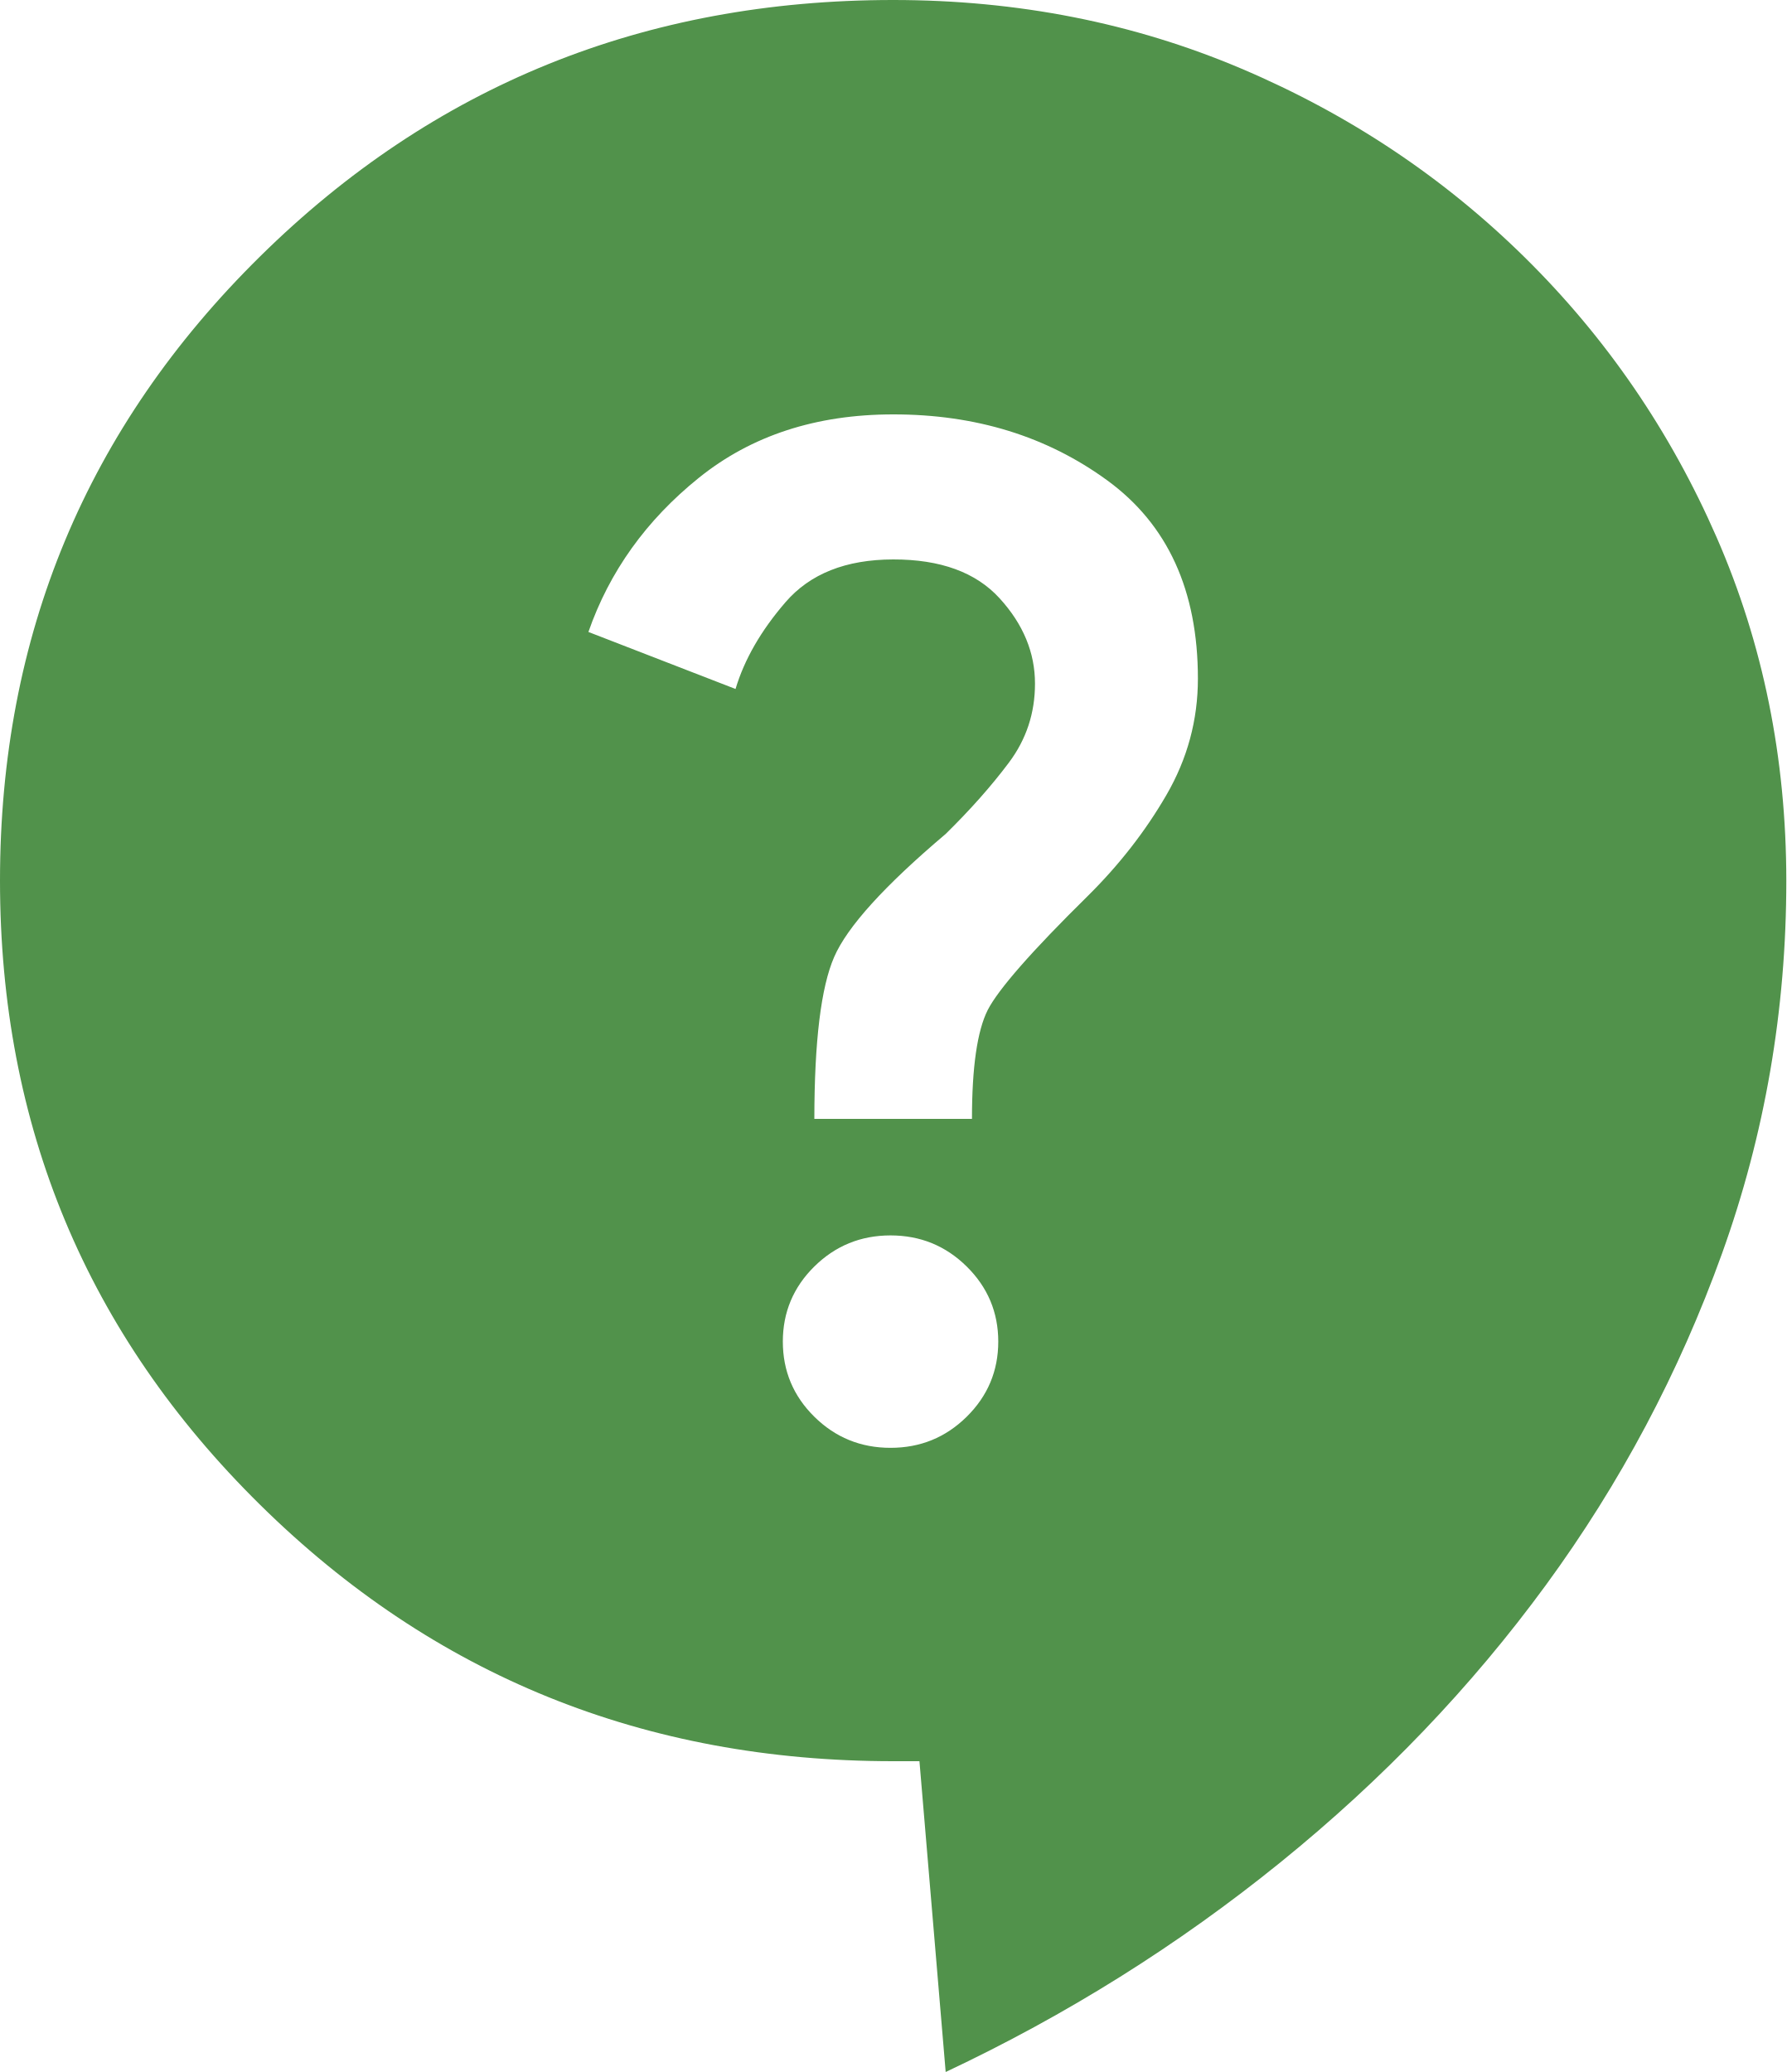
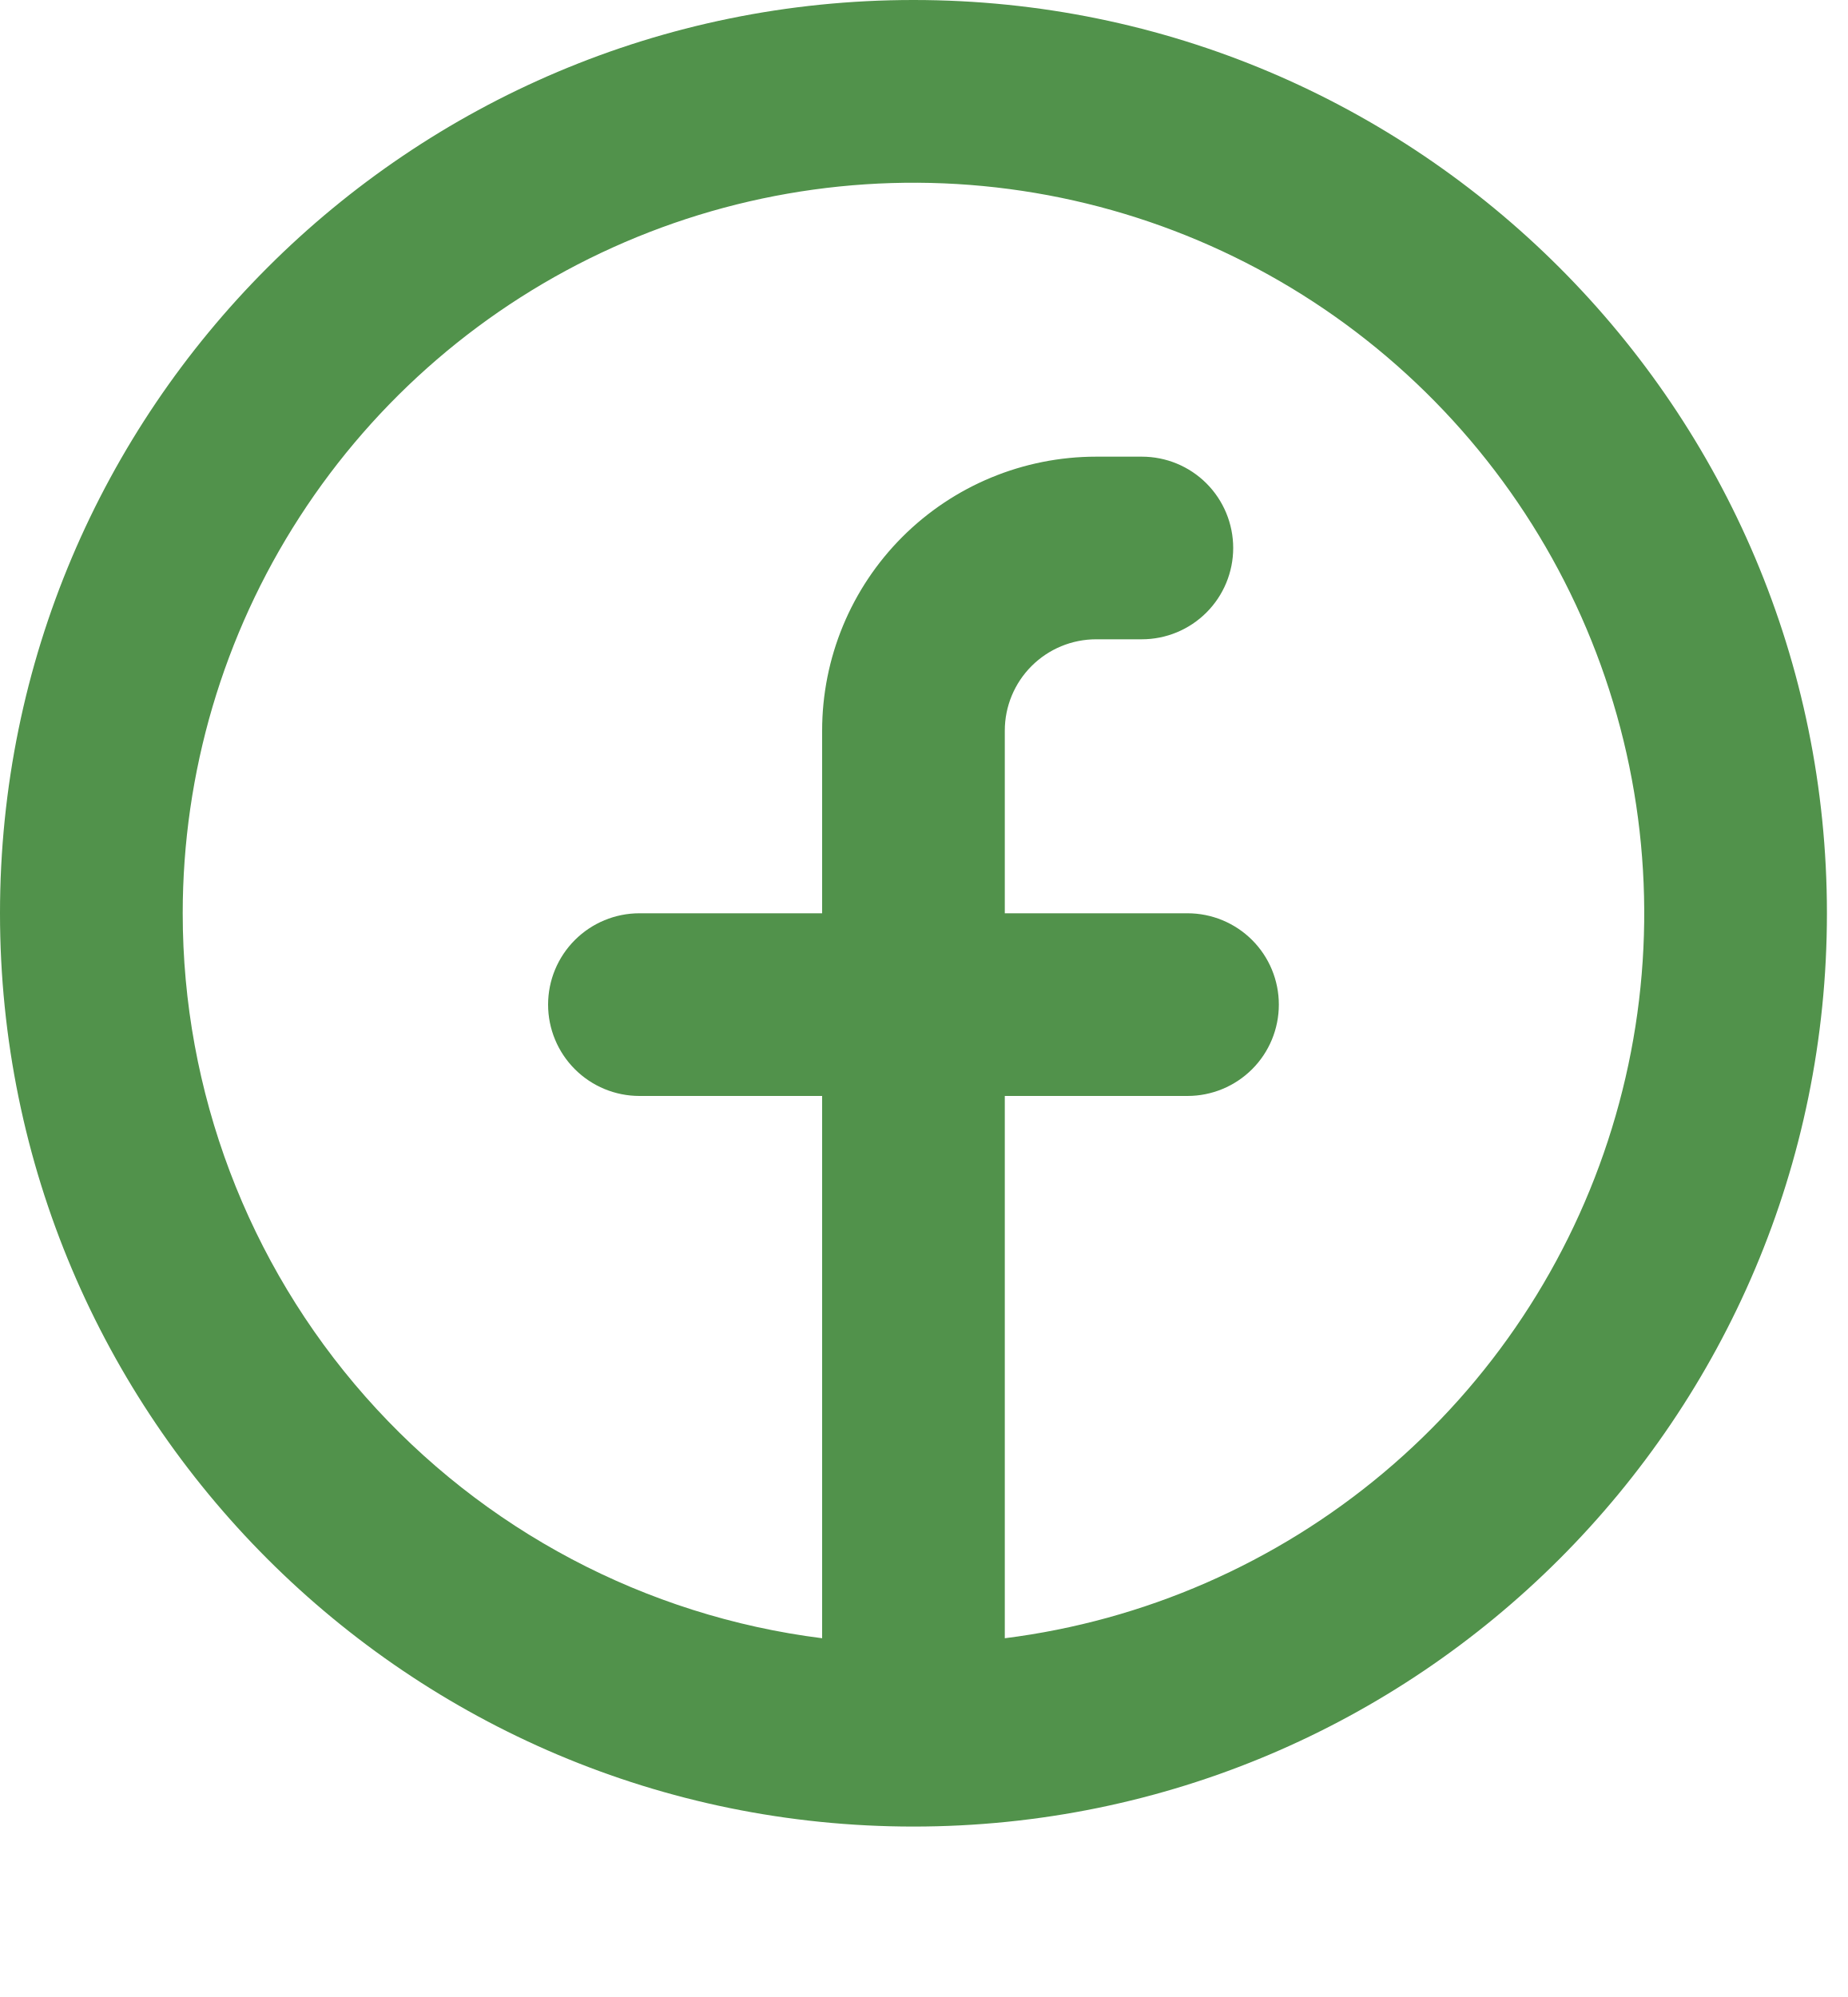
- <svg xmlns="http://www.w3.org/2000/svg" width="25" height="29" viewBox="0 0 25 29" fill="none">
-   <path d="M13.235 29L12.868 24.65H12.5C9.02 24.65 6.066 23.454 3.64 21.061C1.213 18.669 0 15.757 0 12.325C0 8.893 1.213 5.981 3.64 3.589C6.066 1.196 9.02 0 12.5 0C14.24 0 15.864 0.32 17.372 0.96C18.88 1.6 20.203 2.482 21.343 3.606C22.482 4.73 23.376 6.035 24.025 7.521C24.674 9.007 24.999 10.608 25 12.325C25 14.137 24.7 15.877 24.1 17.545C23.5 19.212 22.678 20.759 21.635 22.185C20.592 23.611 19.354 24.904 17.922 26.064C16.49 27.224 14.928 28.203 13.235 29ZM12.463 20.264C12.88 20.264 13.235 20.119 13.529 19.829C13.823 19.539 13.971 19.188 13.971 18.777C13.971 18.367 13.823 18.016 13.529 17.726C13.235 17.436 12.88 17.291 12.463 17.291C12.047 17.291 11.691 17.436 11.397 17.726C11.103 18.016 10.956 18.367 10.956 18.777C10.956 19.188 11.103 19.539 11.397 19.829C11.691 20.119 12.047 20.264 12.463 20.264ZM11.397 15.66H13.603C13.603 14.935 13.677 14.428 13.823 14.137C13.971 13.848 14.436 13.316 15.221 12.543C15.662 12.107 16.029 11.636 16.323 11.129C16.618 10.621 16.765 10.078 16.765 9.498C16.765 8.265 16.342 7.34 15.497 6.724C14.652 6.107 13.653 5.799 12.5 5.8C11.422 5.8 10.515 6.096 9.779 6.689C9.044 7.281 8.529 8 8.235 8.845L10.294 9.643C10.417 9.232 10.649 8.827 10.993 8.429C11.336 8.031 11.838 7.831 12.5 7.83C13.162 7.829 13.658 8.01 13.99 8.374C14.321 8.737 14.486 9.136 14.485 9.57C14.485 9.981 14.363 10.35 14.118 10.676C13.873 11.003 13.578 11.335 13.235 11.672C12.377 12.398 11.857 12.972 11.674 13.395C11.49 13.819 11.398 14.573 11.397 15.66Z" fill="#51924B" />
+ <svg xmlns="http://www.w3.org/2000/svg" width="37" height="40" viewBox="0 0 37 40" fill="none">
+   <path fill-rule="evenodd" clip-rule="evenodd" d="M3.659 18.293C3.659 15.477 4.472 12.72 6 10.355C7.528 7.989 9.706 6.114 12.273 4.956C14.84 3.797 17.687 3.404 20.471 3.823C23.256 4.242 25.861 5.456 27.973 7.319C30.085 9.182 31.615 11.615 32.379 14.325C33.143 17.036 33.108 19.91 32.279 22.601C31.451 25.293 29.863 27.688 27.706 29.5C25.55 31.311 22.917 32.462 20.122 32.814V21.952H23.781C24.266 21.952 24.732 21.759 25.075 21.416C25.418 21.073 25.61 20.608 25.61 20.122C25.61 19.637 25.418 19.172 25.075 18.829C24.732 18.486 24.266 18.293 23.781 18.293H20.122V14.634C20.122 14.149 20.315 13.684 20.658 13.341C21.001 12.998 21.466 12.805 21.952 12.805H22.866C23.352 12.805 23.817 12.612 24.16 12.269C24.503 11.926 24.696 11.461 24.696 10.976C24.696 10.491 24.503 10.025 24.16 9.682C23.817 9.339 23.352 9.147 22.866 9.147H21.952C20.496 9.147 19.1 9.725 18.071 10.754C17.042 11.783 16.464 13.179 16.464 14.634V18.293H12.805C12.32 18.293 11.855 18.486 11.512 18.829C11.169 19.172 10.976 19.637 10.976 20.122C10.976 20.608 11.169 21.073 11.512 21.416C11.855 21.759 12.32 21.952 12.805 21.952H16.464V32.814C12.927 32.368 9.675 30.647 7.317 27.974C4.959 25.3 3.658 21.858 3.659 18.293ZM18.293 36.586C28.396 36.586 36.586 28.396 36.586 18.293C36.586 8.19 28.396 0 18.293 0C8.19 0 0 8.19 0 18.293C0 28.396 8.19 36.586 18.293 36.586Z" fill="#51924B" />
</svg>
